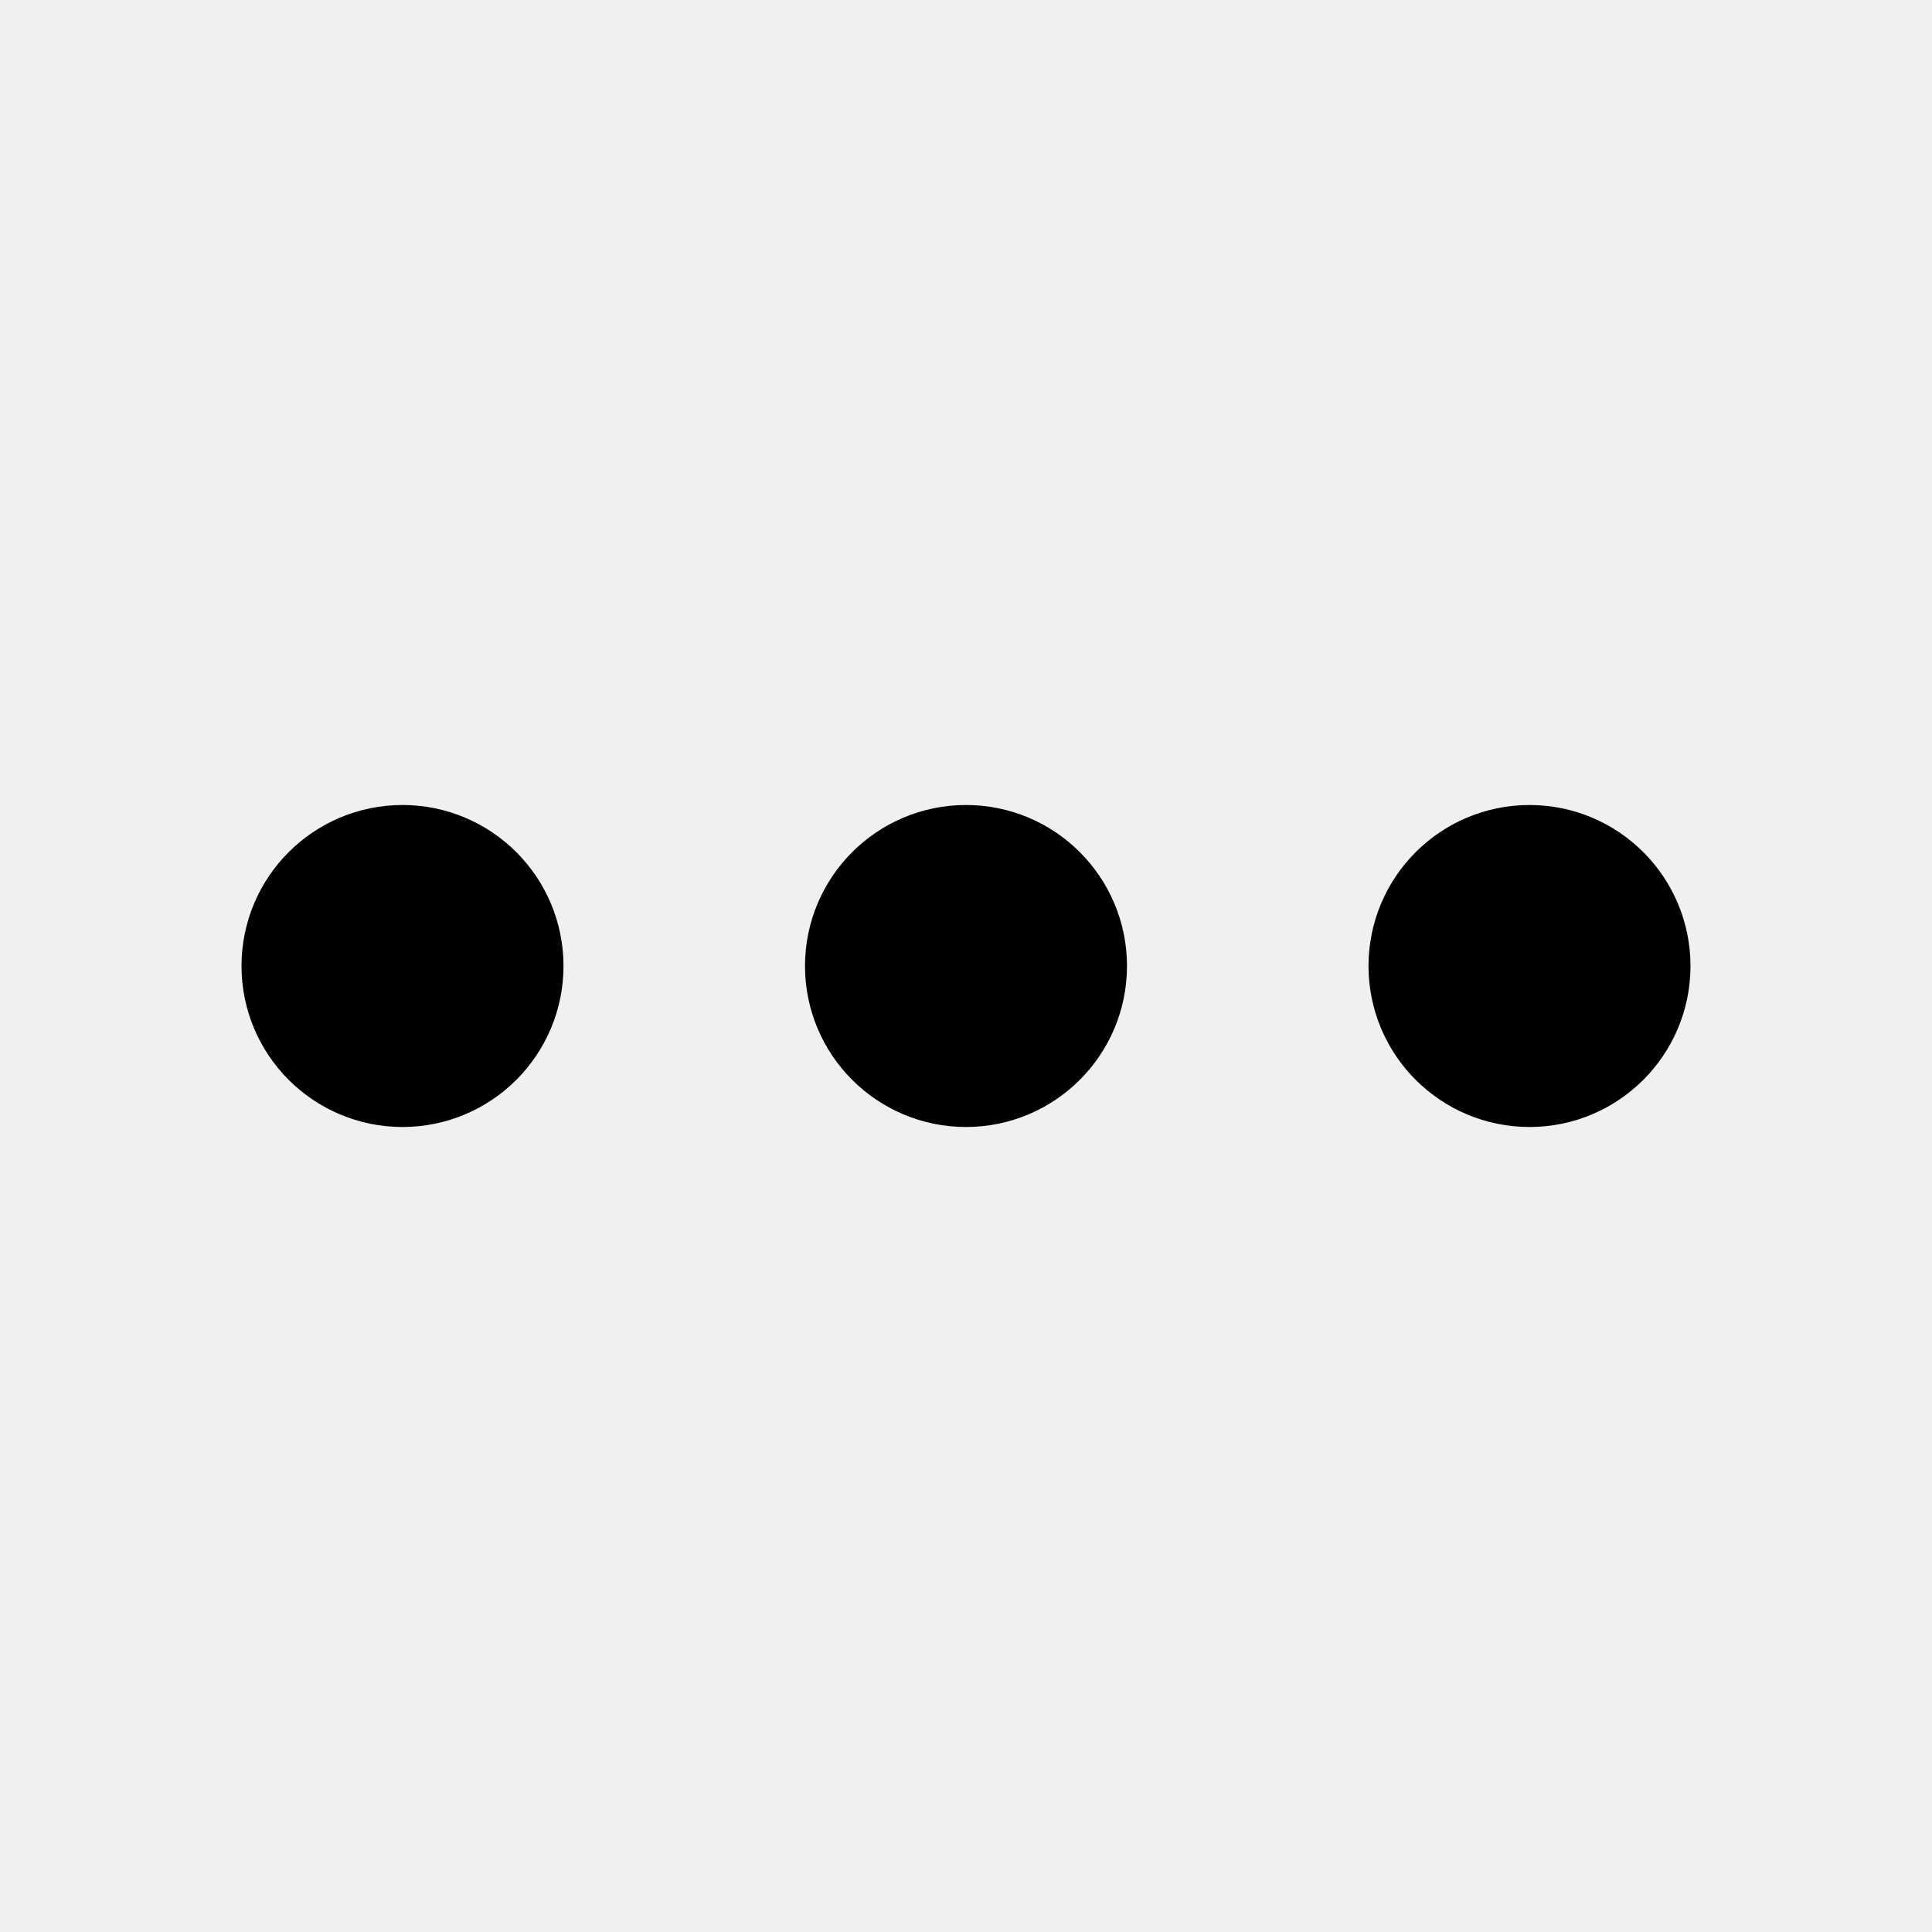
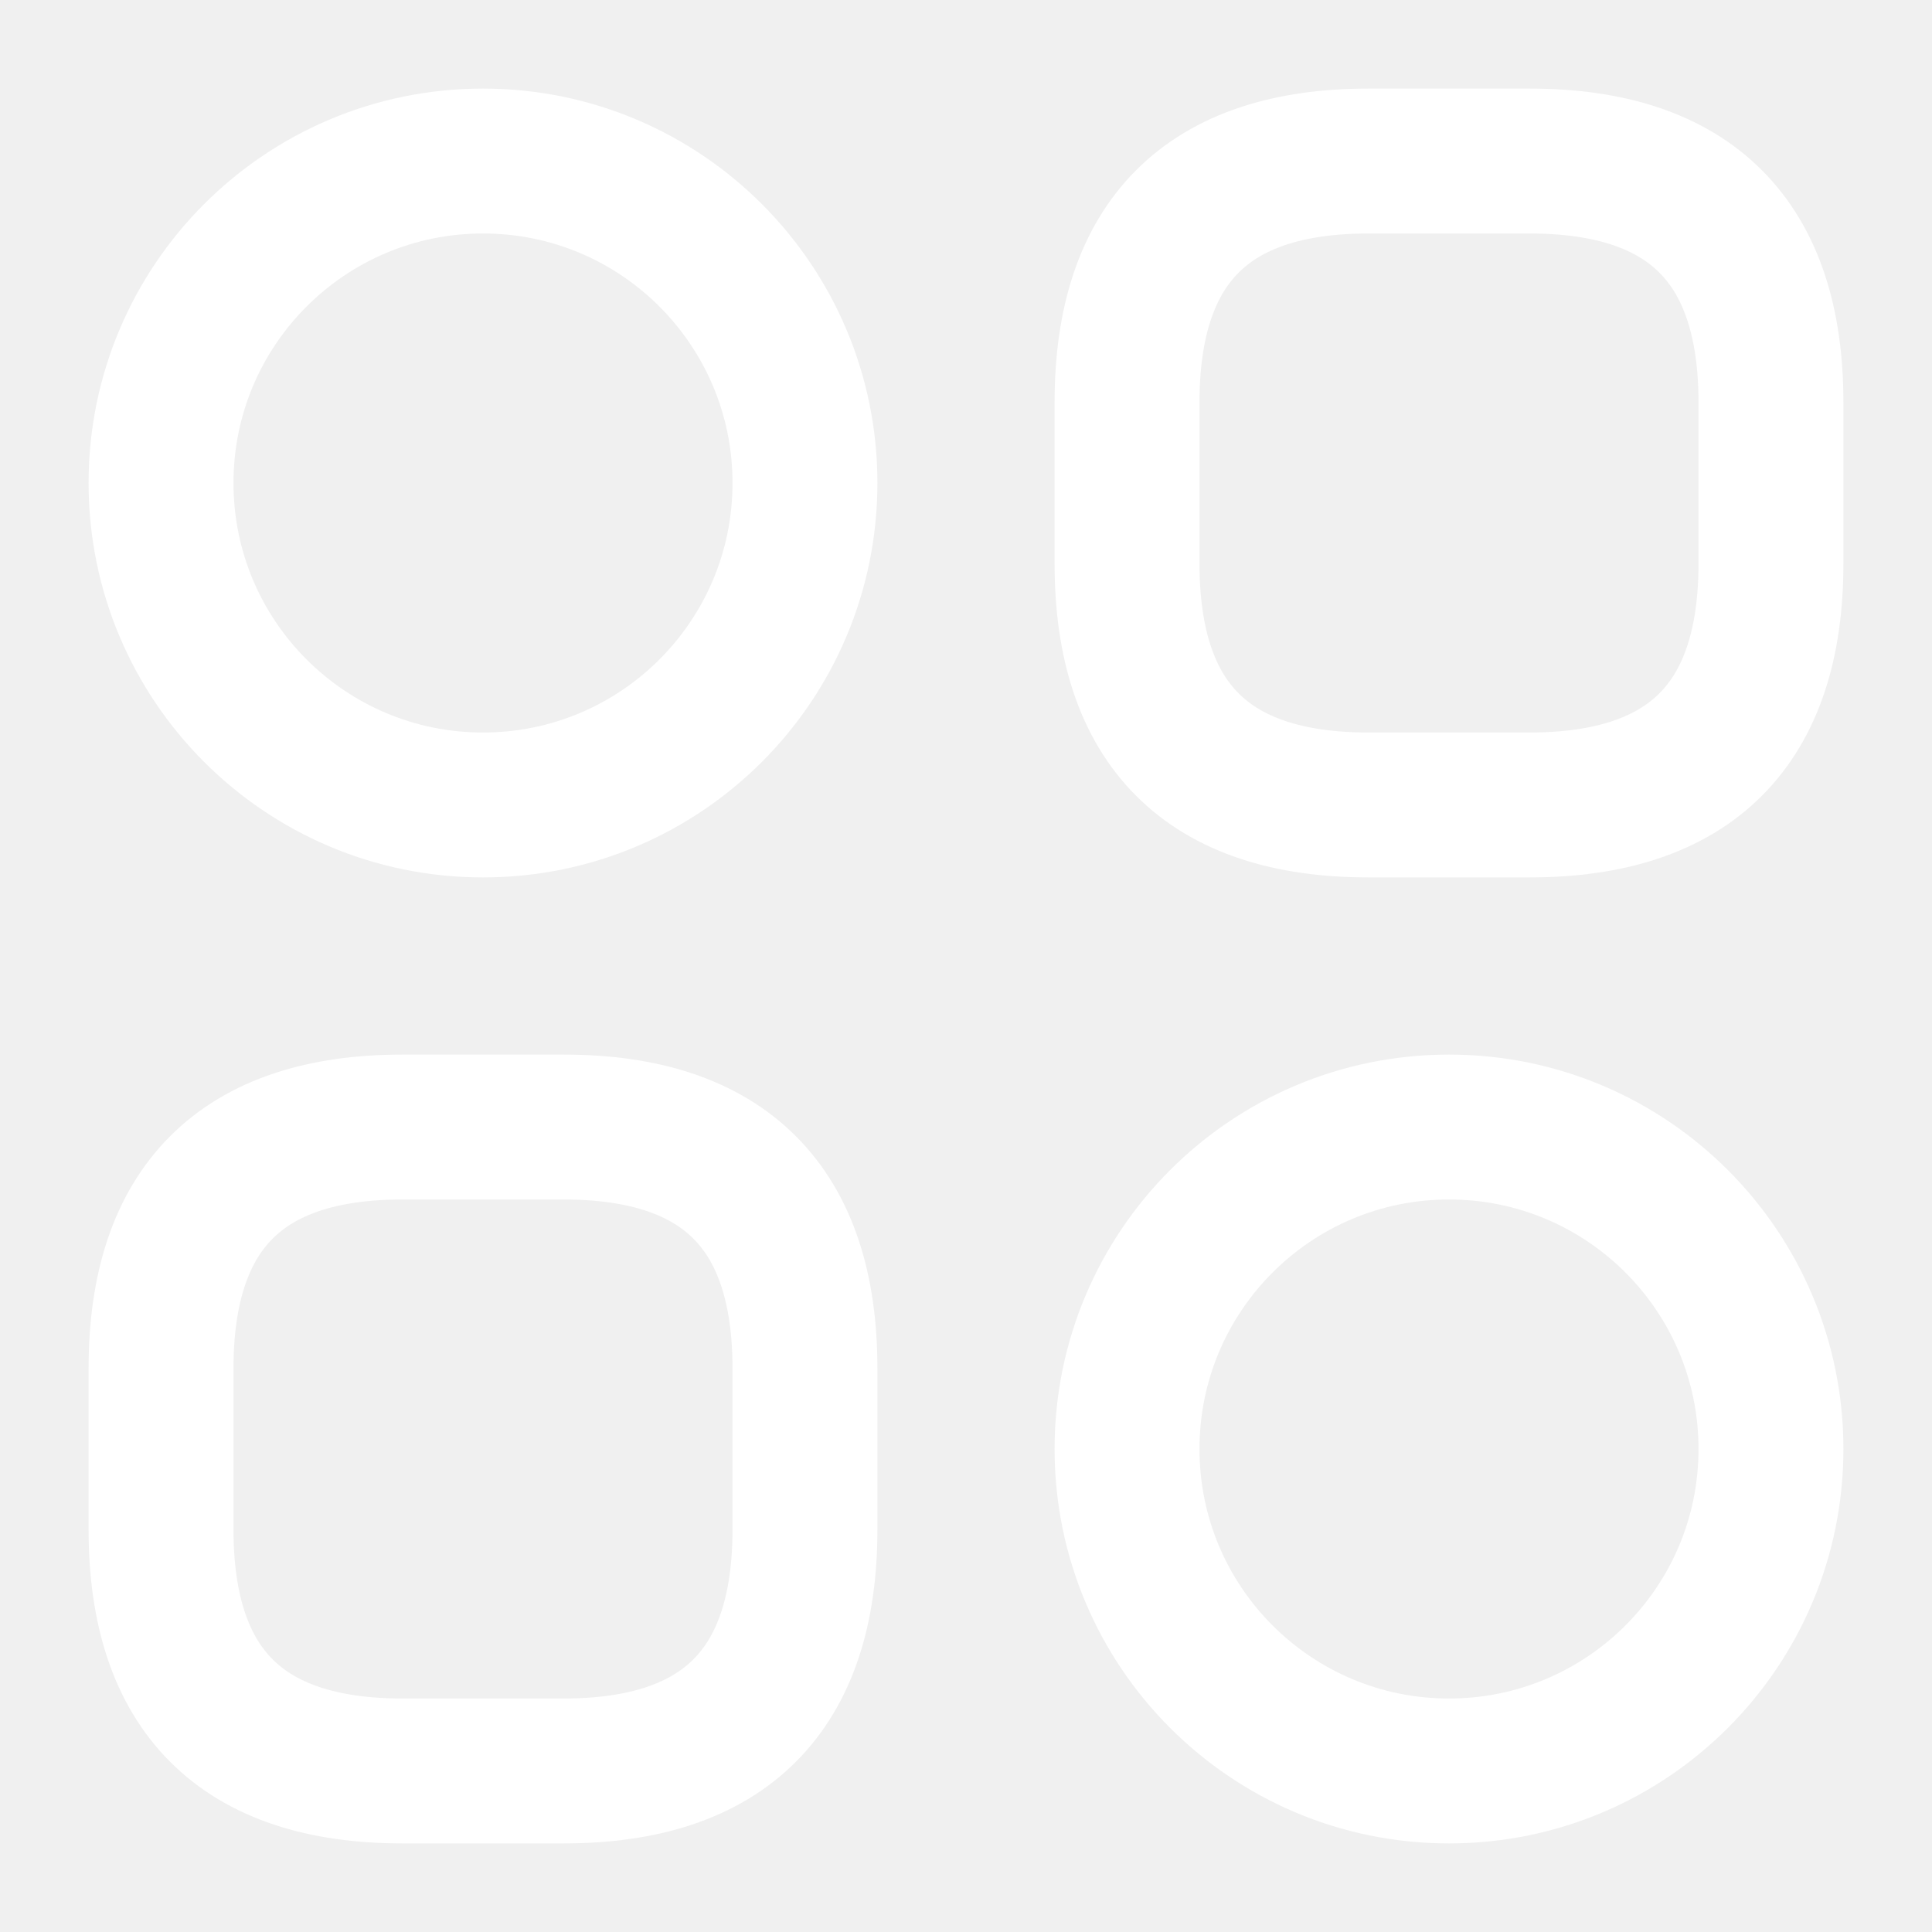
- <svg xmlns="http://www.w3.org/2000/svg" width="24" height="24" viewBox="0 0 24 24" fill="none">
-   <path d="M12 13C12.552 13 13 12.552 13 12C13 11.448 12.552 11 12 11C11.448 11 11 11.448 11 12C11 12.552 11.448 13 12 13Z" stroke="black" stroke-width="2" stroke-linecap="round" stroke-linejoin="round" />
-   <path d="M19 13C19.552 13 20 12.552 20 12C20 11.448 19.552 11 19 11C18.448 11 18 11.448 18 12C18 12.552 18.448 13 19 13Z" stroke="black" stroke-width="2" stroke-linecap="round" stroke-linejoin="round" />
-   <path d="M5 13C5.552 13 6 12.552 6 12C6 11.448 5.552 11 5 11C4.448 11 4 11.448 4 12C4 12.552 4.448 13 5 13Z" stroke="black" stroke-width="2" stroke-linecap="round" stroke-linejoin="round" />
+ <svg xmlns="http://www.w3.org/2000/svg" width="20" height="20" viewBox="0 0 20 20" fill="none">
+   <path d="M15.833 8.333C17.5 8.333 18.333 7.5 18.333 5.833V4.167C18.333 2.5 17.5 1.667 15.833 1.667H14.167C12.5 1.667 11.667 2.5 11.667 4.167V5.833C11.667 7.5 12.5 8.333 14.167 8.333H15.833Z" stroke="white" stroke-width="1.5" stroke-linecap="round" stroke-linejoin="round" />
+   <path d="M5.833 18.333C7.5 18.333 8.333 17.5 8.333 15.833V14.167C8.333 12.5 7.5 11.667 5.833 11.667H4.167C2.5 11.667 1.667 12.5 1.667 14.167V15.833C1.667 17.5 2.5 18.333 4.167 18.333H5.833Z" stroke="white" stroke-width="1.5" stroke-linecap="round" stroke-linejoin="round" />
+   <path fill-rule="evenodd" clip-rule="evenodd" d="M5 8.333C3.159 8.333 1.667 6.841 1.667 5C1.667 3.159 3.159 1.667 5 1.667C6.841 1.667 8.333 3.159 8.333 5C8.333 6.841 6.841 8.333 5 8.333Z" stroke="white" stroke-width="1.5" stroke-linecap="round" stroke-linejoin="round" />
+   <path fill-rule="evenodd" clip-rule="evenodd" d="M15 18.333C13.159 18.333 11.667 16.841 11.667 15C11.667 13.159 13.159 11.667 15 11.667C16.841 11.667 18.333 13.159 18.333 15C18.333 16.841 16.841 18.333 15 18.333Z" stroke="white" stroke-width="1.5" stroke-linecap="round" stroke-linejoin="round" />
</svg>
